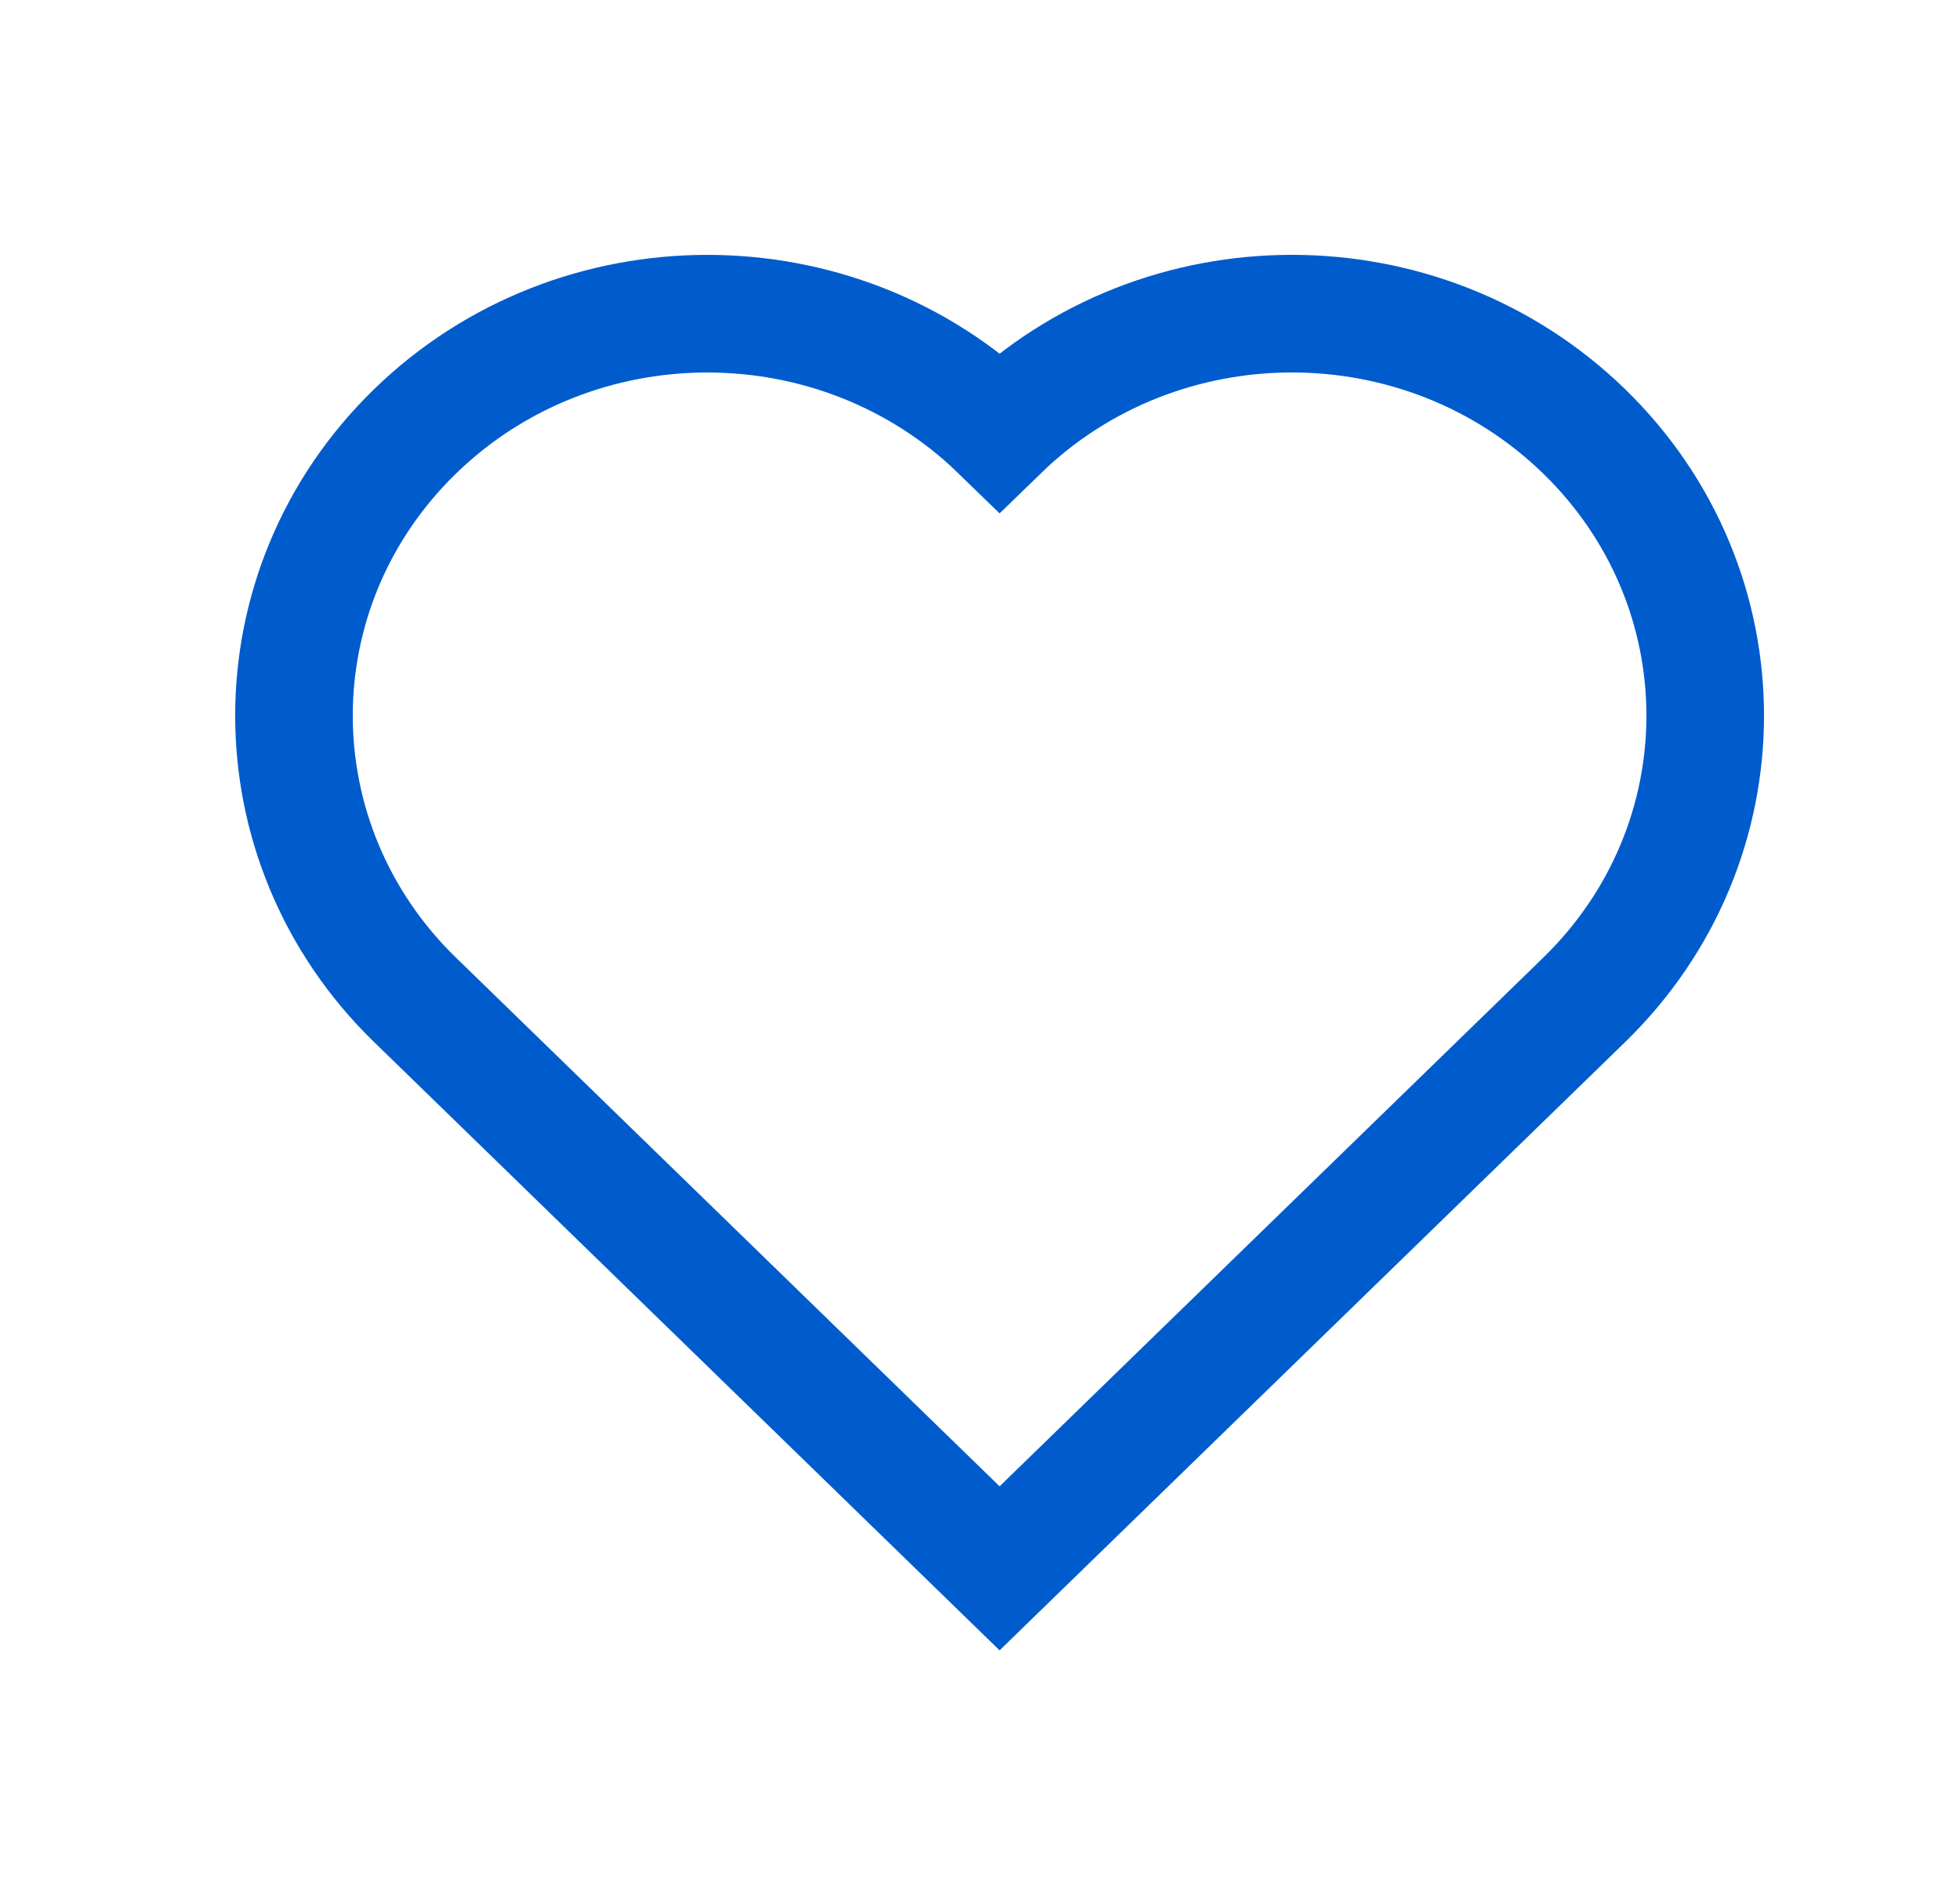
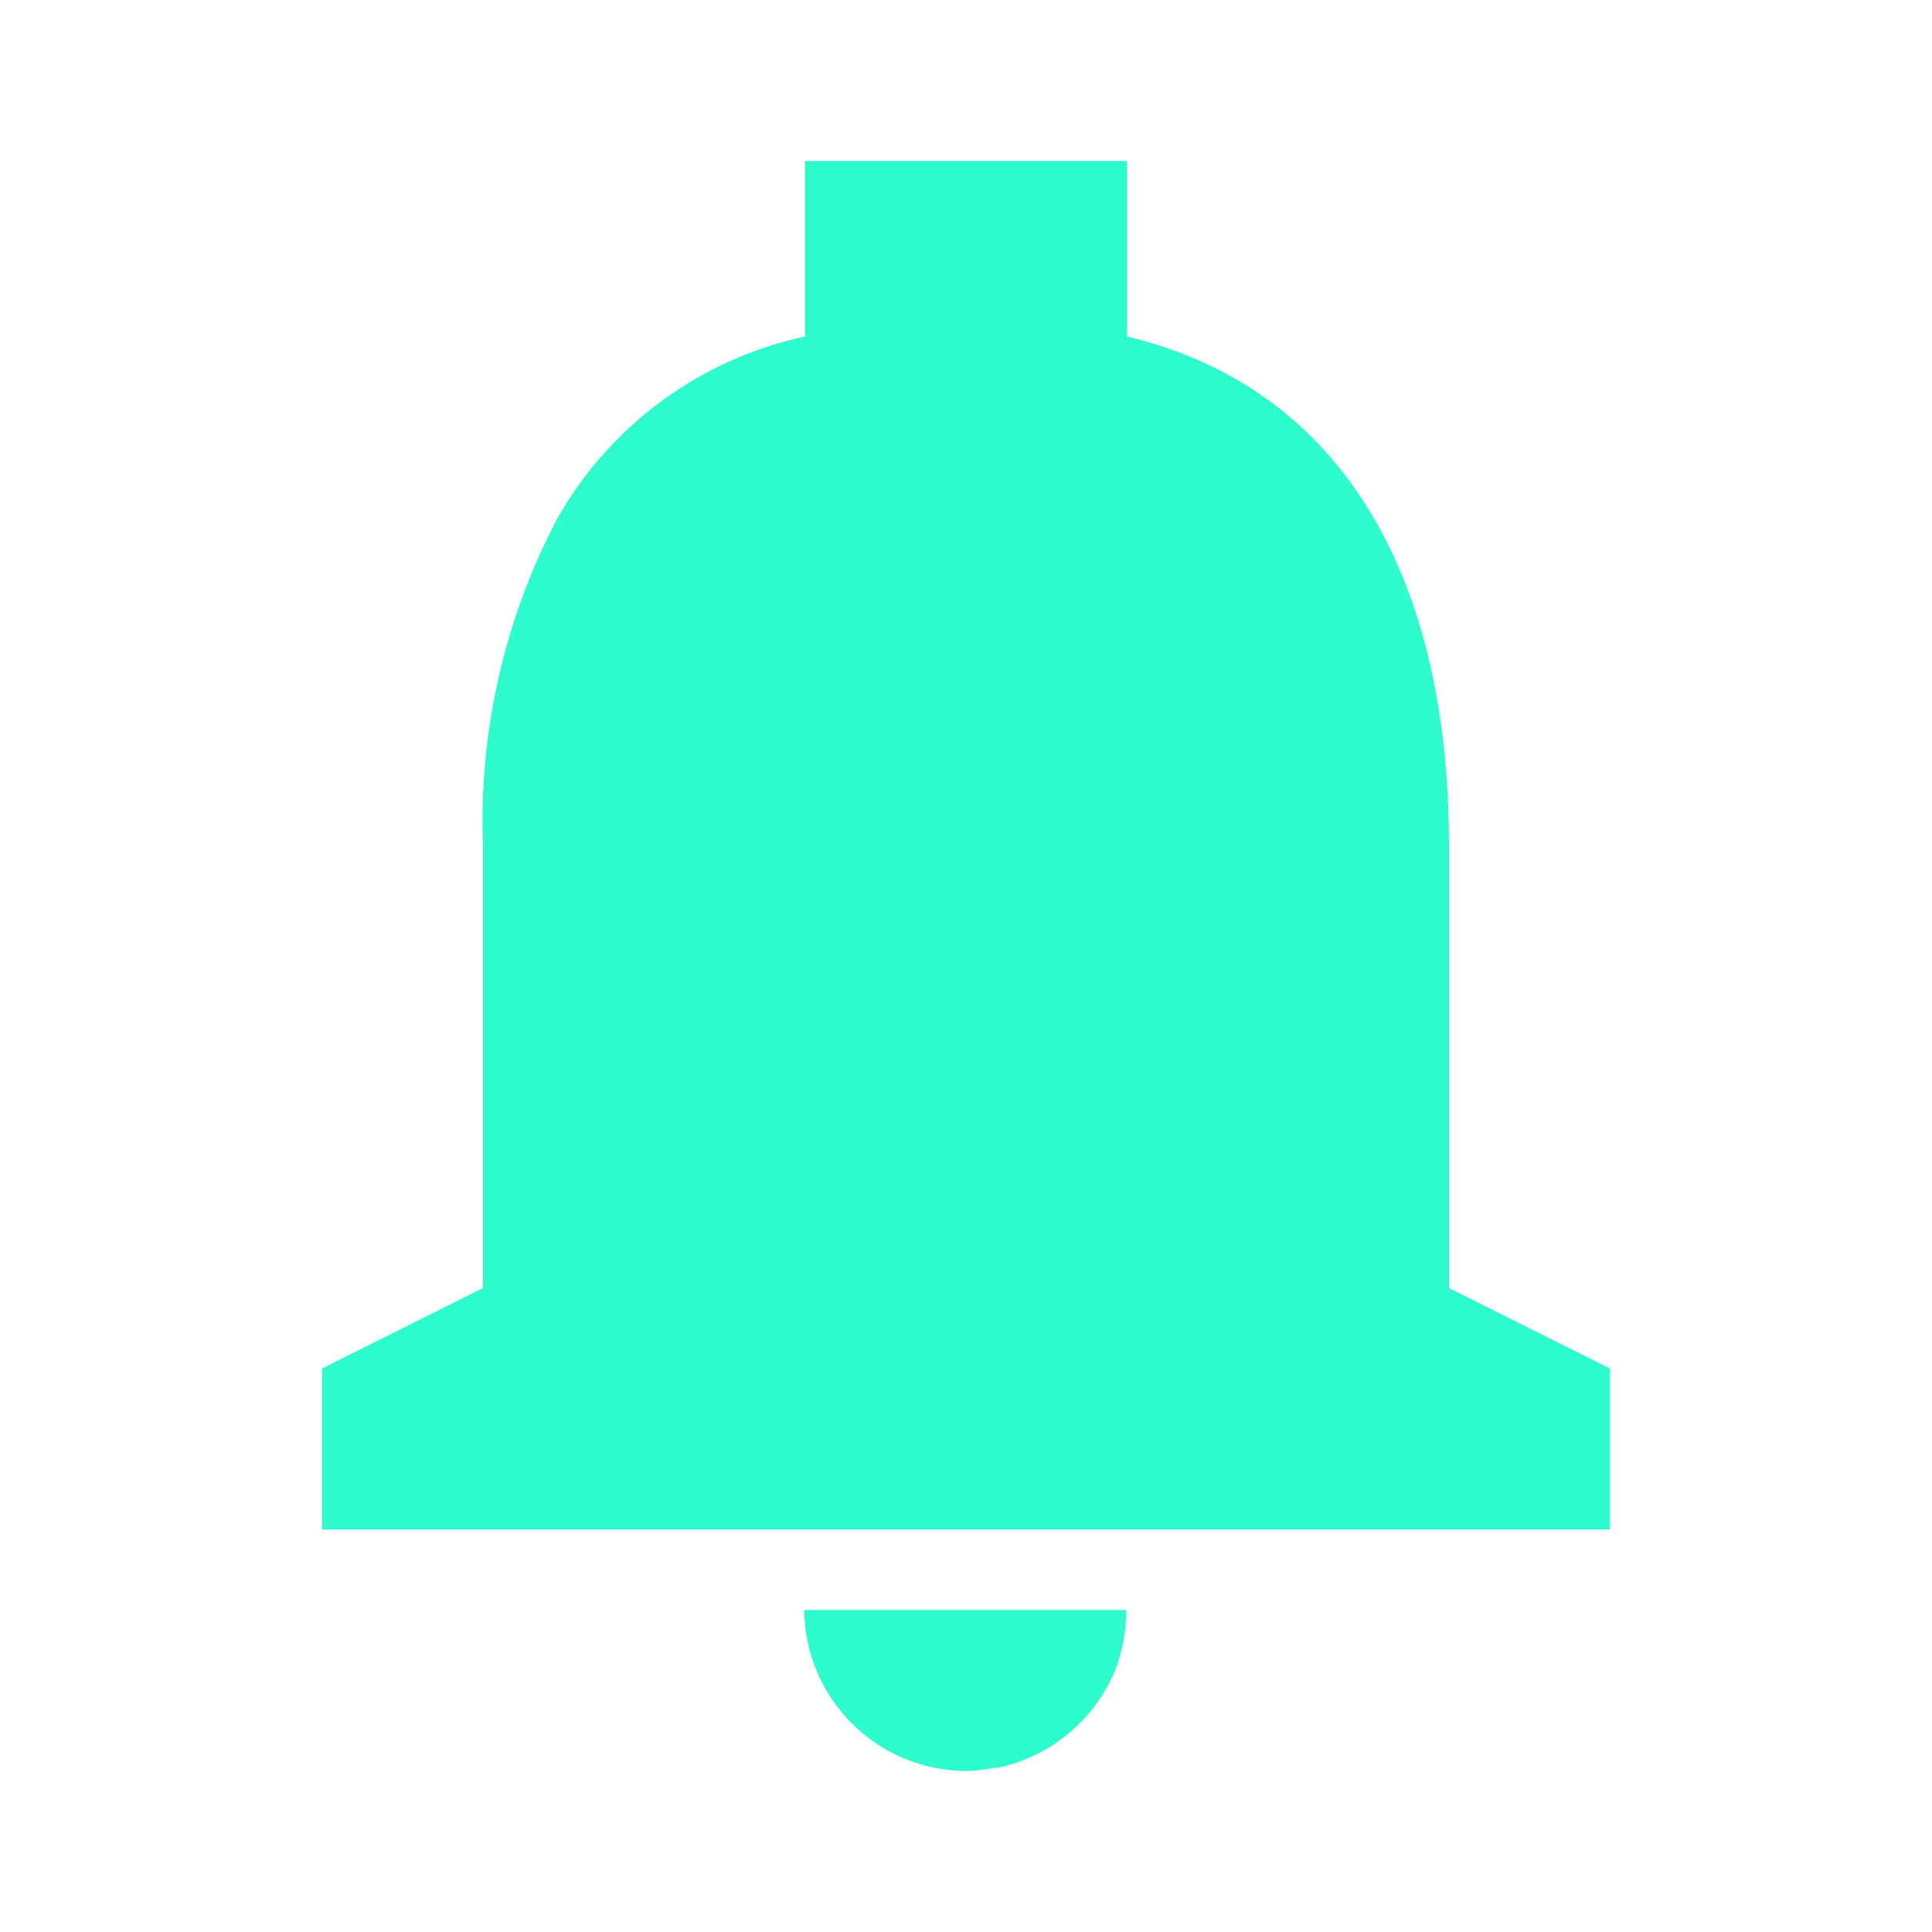
- <svg xmlns="http://www.w3.org/2000/svg" width="25" height="24" viewBox="0 0 25 24" fill="none">
-   <path fill-rule="evenodd" clip-rule="evenodd" d="M20.206 12.751C22.265 10.749 22.265 7.503 20.206 5.501C18.147 3.499 14.809 3.5 12.75 5.501C10.691 3.5 7.353 3.5 5.294 5.501C3.235 7.503 3.235 10.749 5.294 12.751C5.301 12.758 5.309 12.765 5.316 12.772L12.75 20L20.206 12.751Z" stroke="#005CCD" stroke-width="1.5" stroke-linecap="round" />
+ <svg xmlns="http://www.w3.org/2000/svg" width="24" height="24" viewBox="0 0 24 24" fill="none">
+   <path d="M12 22C10.896 21.995 10.001 21.104 9.99 20H13.99C13.992 20.267 13.941 20.532 13.84 20.78C13.578 21.382 13.042 21.821 12.4 21.96H12.395H12.38H12.362H12.353C12.237 21.984 12.119 21.998 12 22ZM20 19H4V17L6 16V10.5C5.947 9.089 6.266 7.689 6.924 6.44C7.579 5.282 8.699 4.459 10 4.18V2H14V4.18C16.579 4.794 18 7.038 18 10.5V16L20 17V19Z" fill="#2ffccc" />
</svg>
